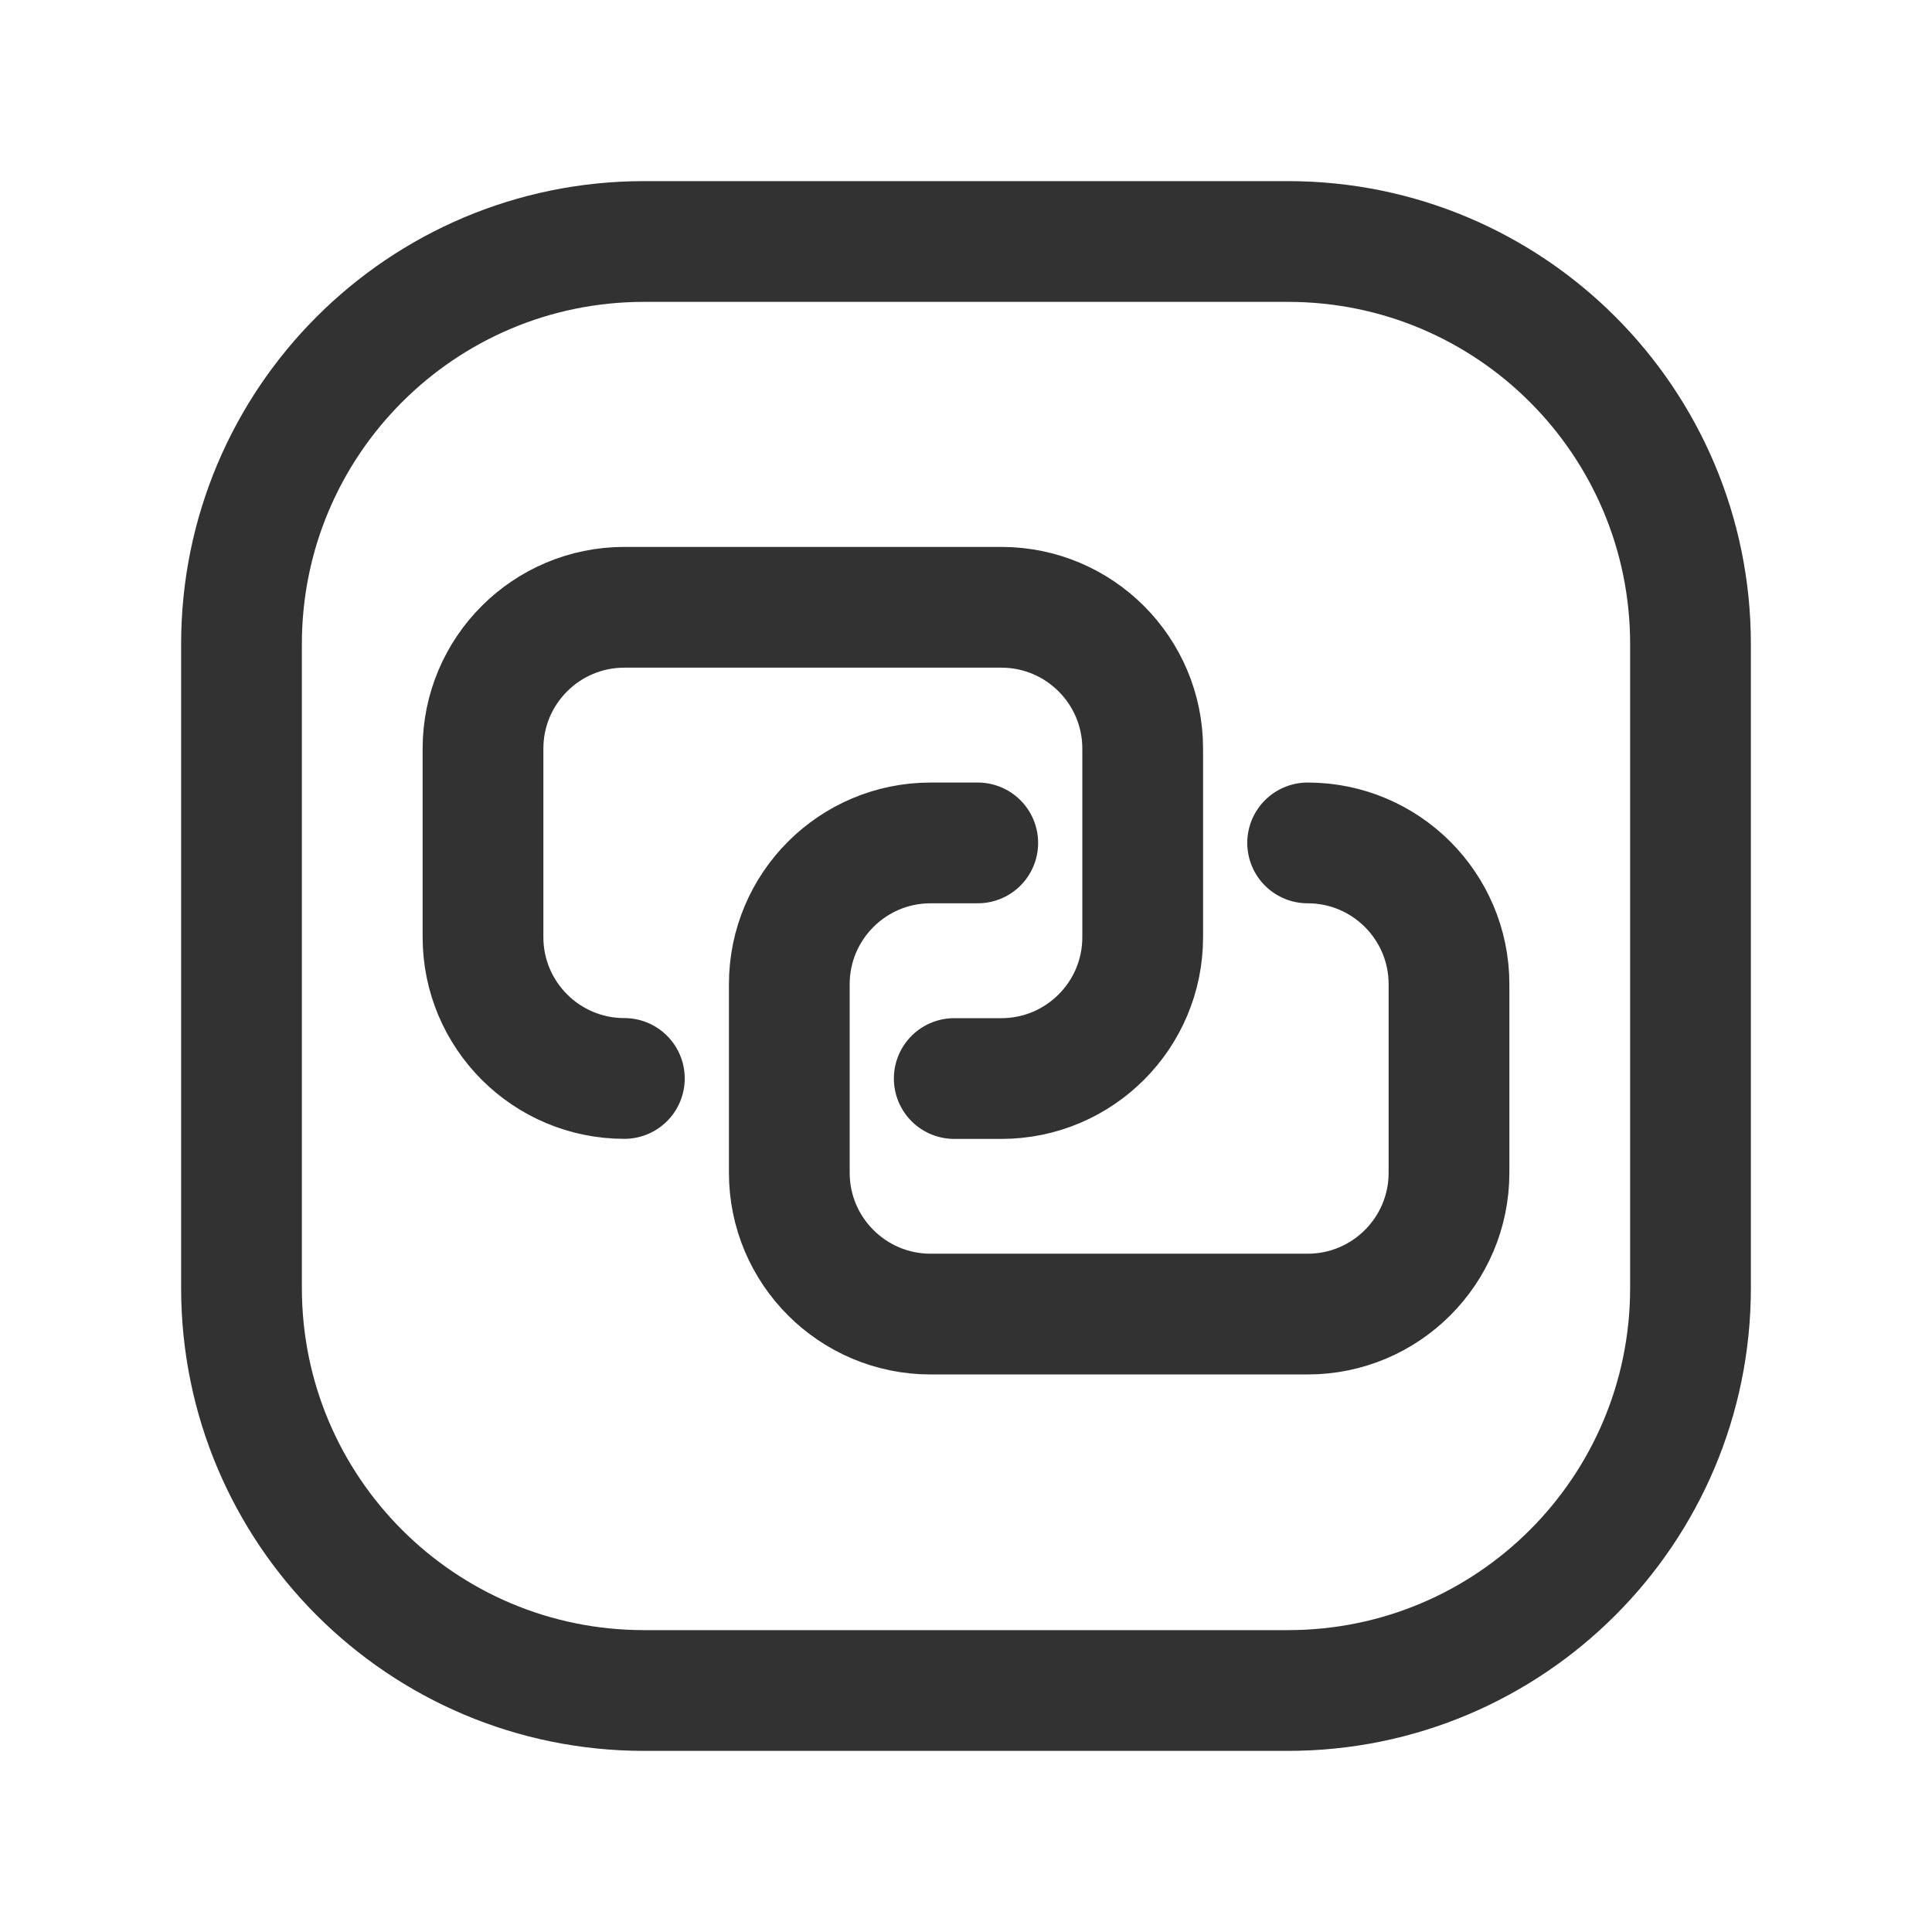
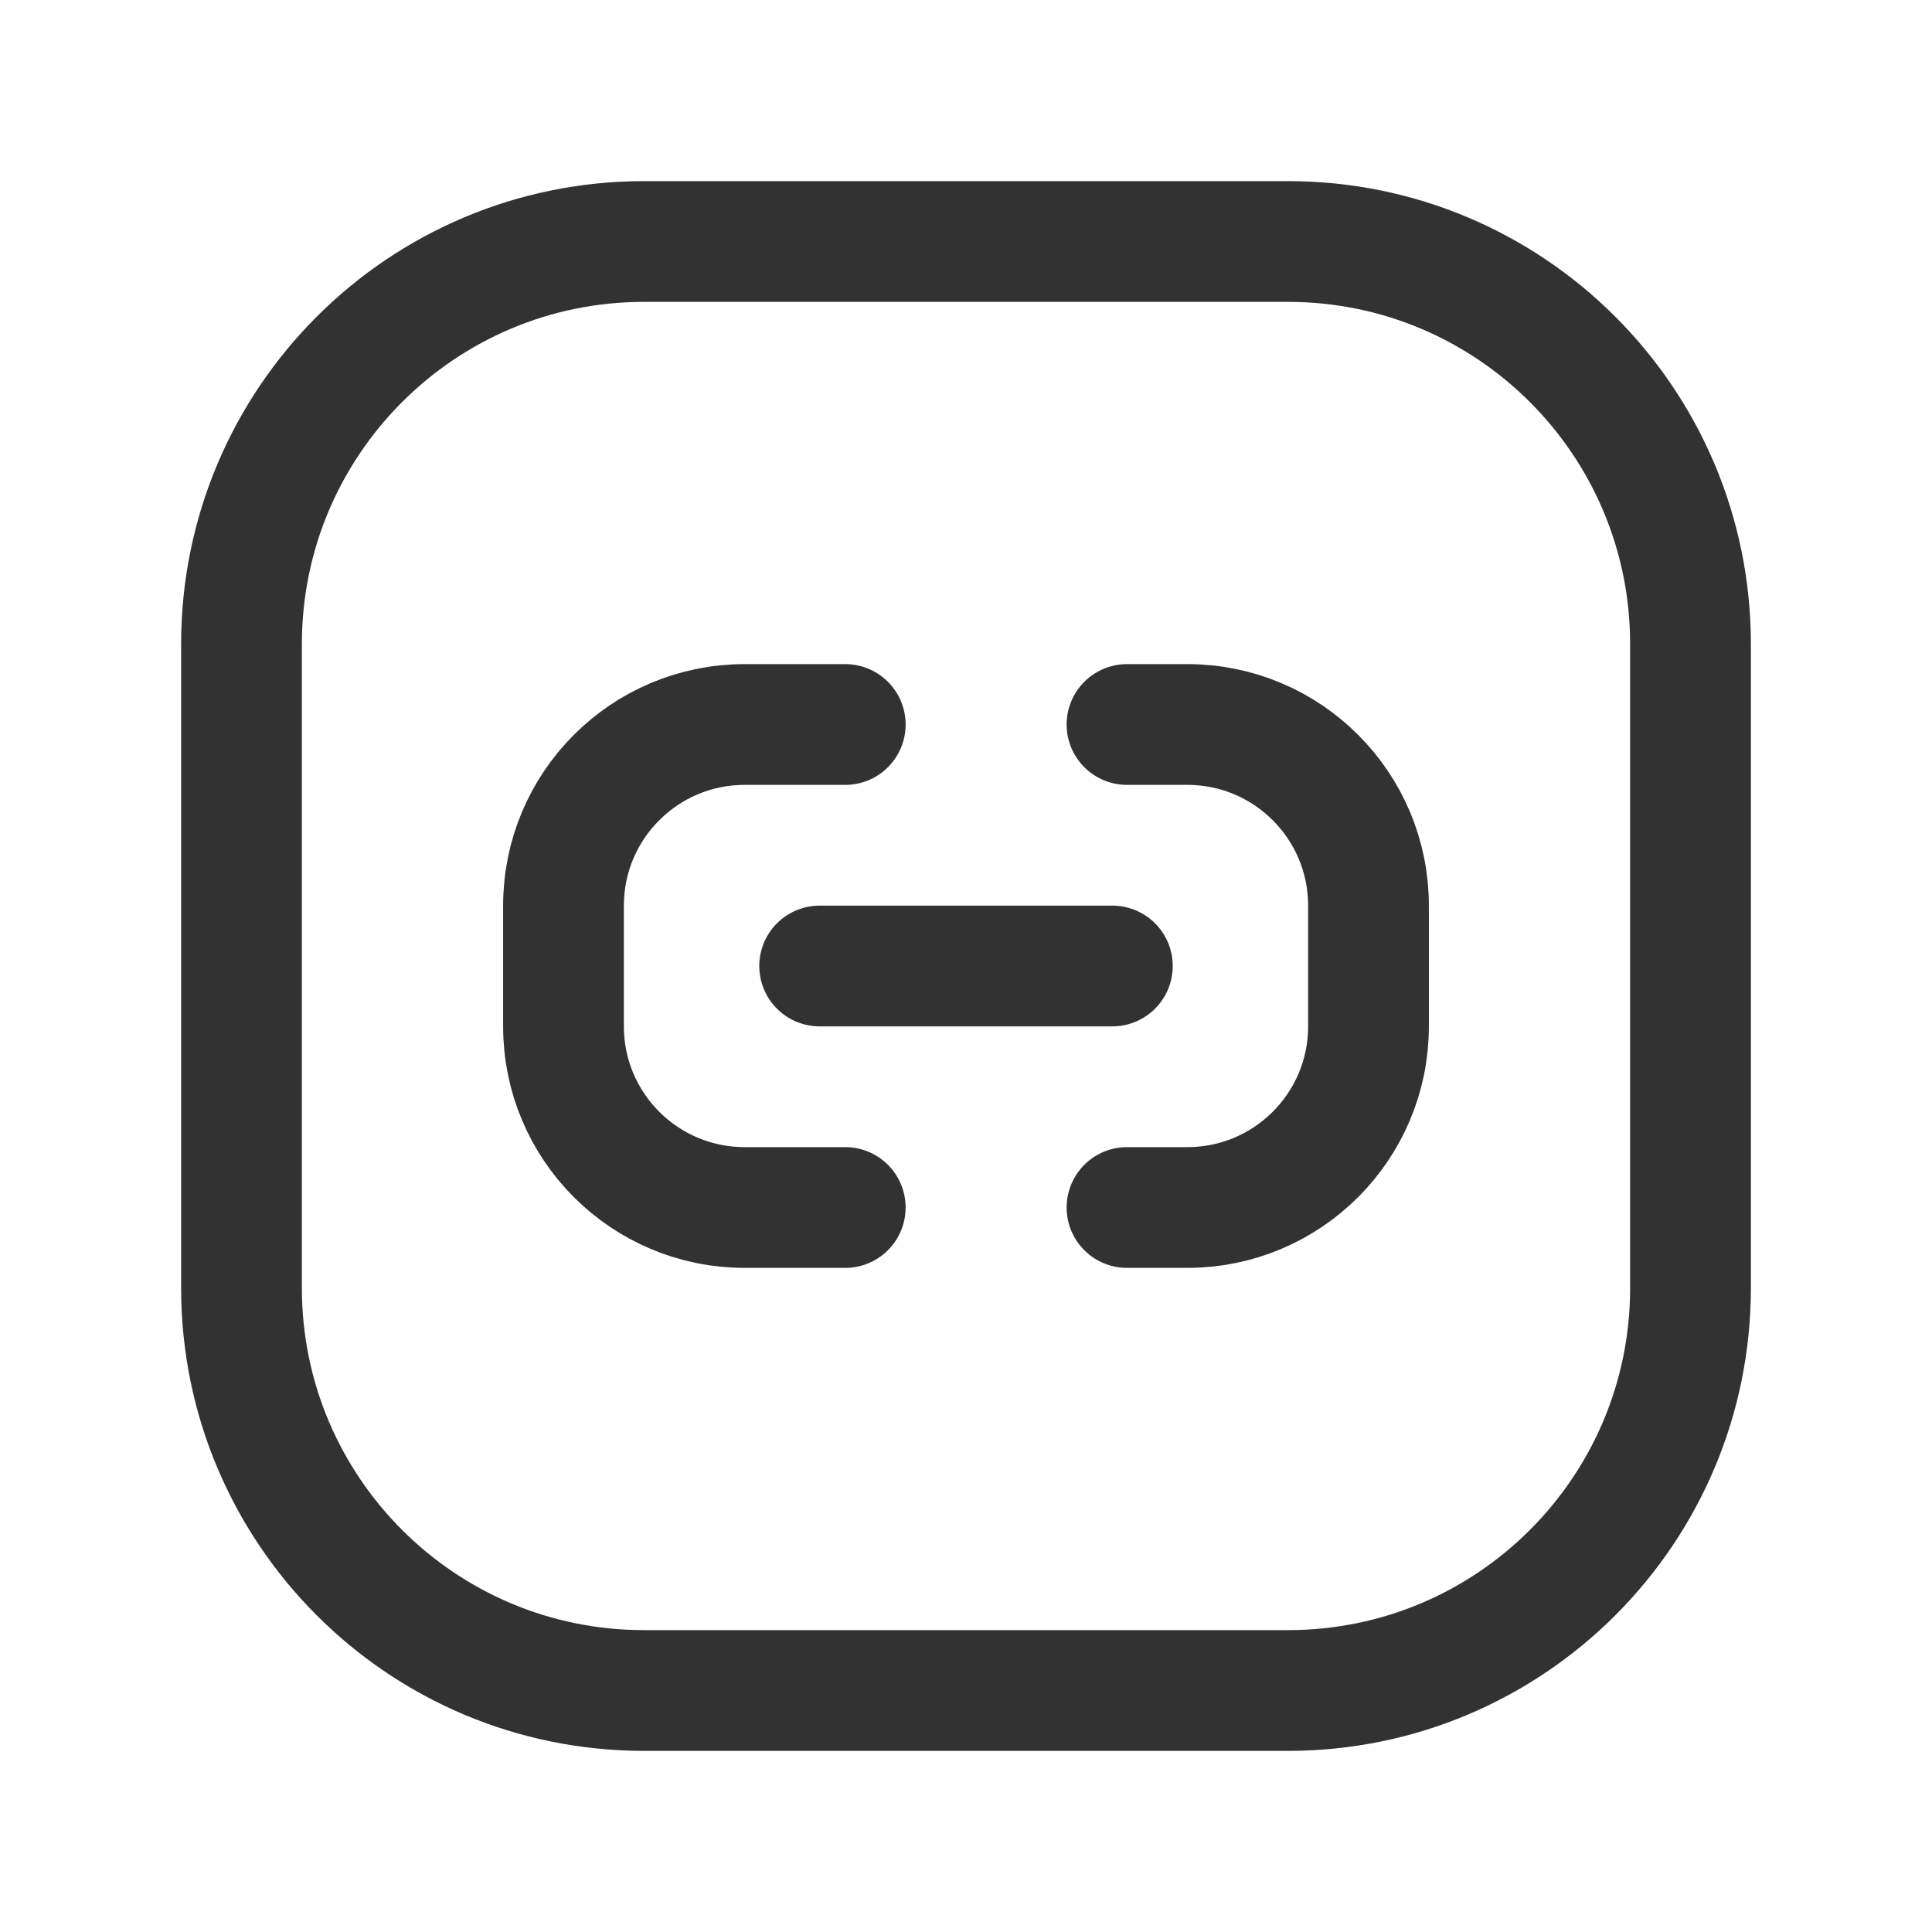
- <svg xmlns="http://www.w3.org/2000/svg" id="Layer_3" data-name="Layer 3" viewBox="0 0 24 24">
-   <path d="M24,24H0V0H24Z" fill="none" />
-   <path d="M11.854,13.398H12.439a1.756,1.756,0,0,0,1.756-1.756V9.3A1.756,1.756,0,0,0,12.439,7.544H7.756A1.756,1.756,0,0,0,6,9.3v2.341a1.756,1.756,0,0,0,1.756,1.756h0" fill="none" stroke="#323232" stroke-linecap="round" stroke-linejoin="round" stroke-width="1.5" />
-   <path d="M12.146,10.471H11.561a1.756,1.756,0,0,0-1.756,1.756v2.341a1.756,1.756,0,0,0,1.756,1.756H16.244A1.756,1.756,0,0,0,18,14.568V12.227a1.756,1.756,0,0,0-1.756-1.756h0" fill="none" stroke="#323232" stroke-linecap="round" stroke-linejoin="round" stroke-width="1.5" />
-   <path d="M8,3h8a5,5,0,0,1,5,5v8a5,5,0,0,1-5,5H8a5,5,0,0,1-5-5V8A5,5,0,0,1,8,3Z" fill="none" stroke="#323232" stroke-linecap="round" stroke-linejoin="round" stroke-width="1.5" />
+ <svg xmlns="http://www.w3.org/2000/svg" viewBox="0 0 24 24">
+   <rect x="3" y="3" width="18" height="18" rx="5" stroke-width="1.5" stroke="#323232" stroke-linecap="round" stroke-linejoin="round" fill="none" />
+   <line x1="10.182" y1="12" x2="13.818" y2="12" fill="none" stroke="#323232" stroke-linecap="round" stroke-linejoin="round" stroke-width="1.5" />
+   <path d="M14,9h.75A2.25,2.25,0,0,1,17,11.25v1.5A2.25,2.25,0,0,1,14.75,15H14" fill="none" stroke="#323232" stroke-linecap="round" stroke-linejoin="round" stroke-width="1.5" />
+   <path d="M10.5,9H9.25A2.25,2.25,0,0,0,7,11.25v1.5A2.25,2.25,0,0,0,9.25,15H10.5" fill="none" stroke="#323232" stroke-linecap="round" stroke-linejoin="round" stroke-width="1.5" />
+   <path d="M0,0H24V24H0Z" fill="none" />
</svg>
